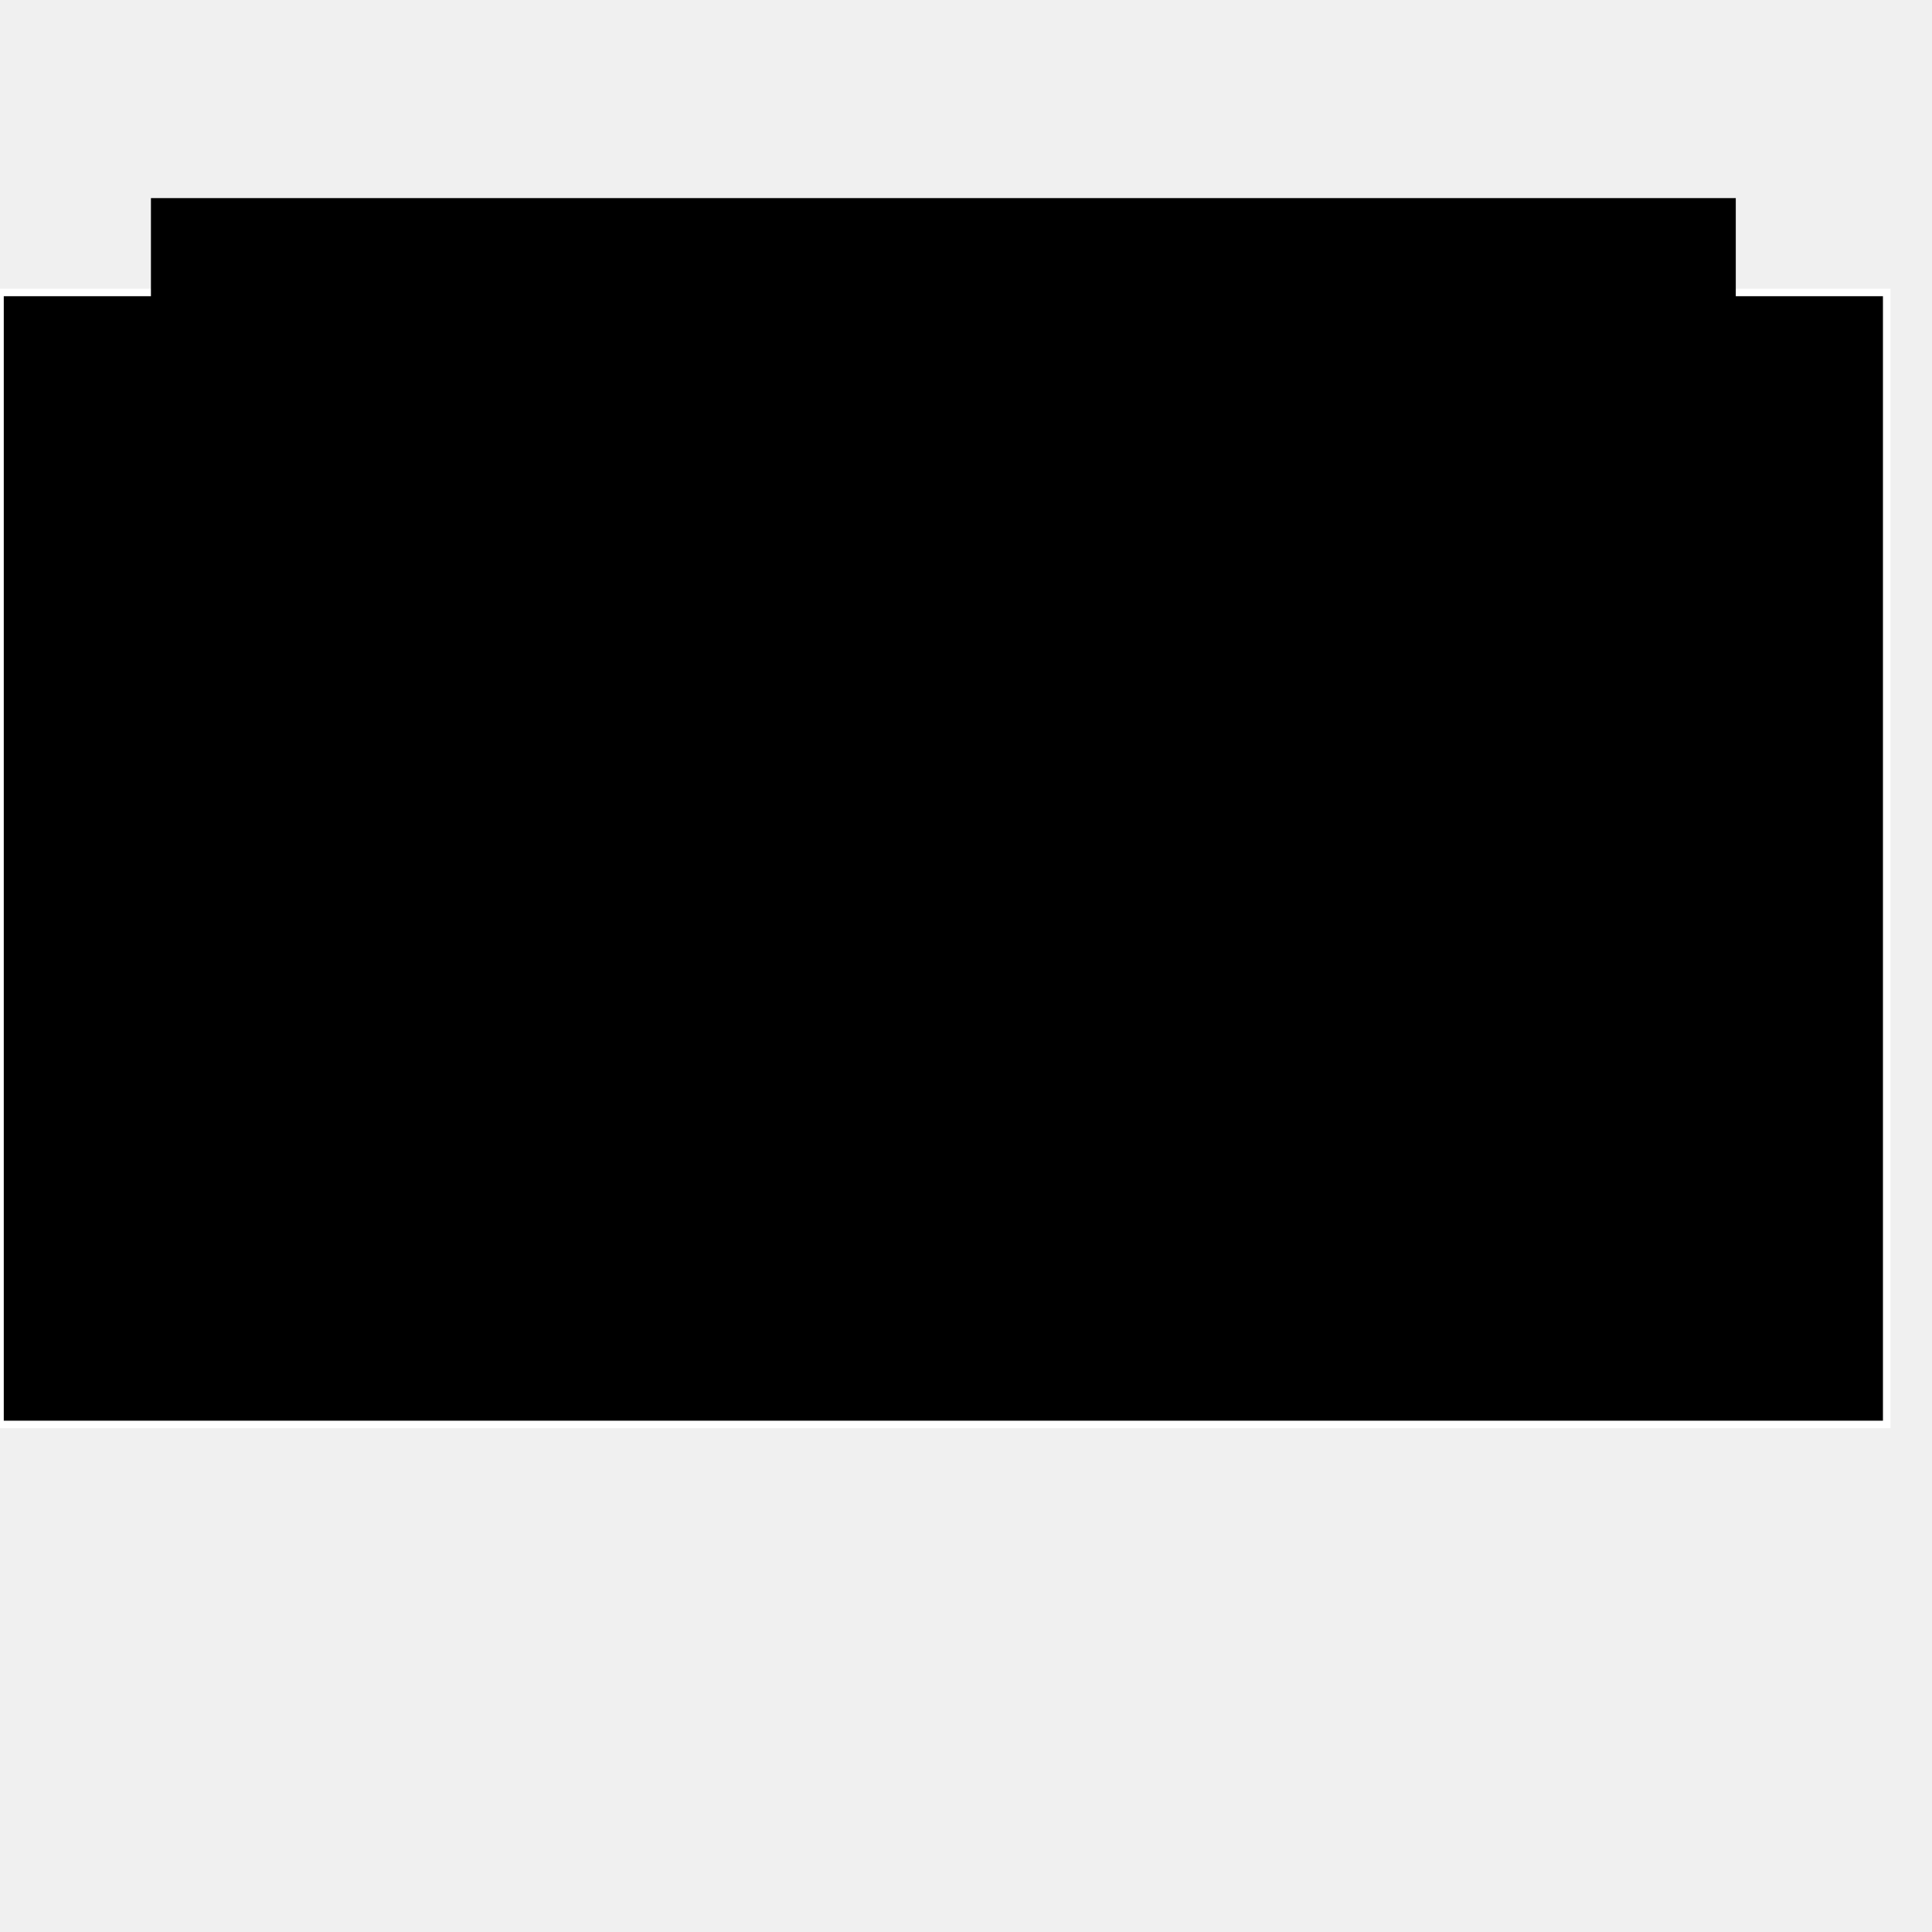
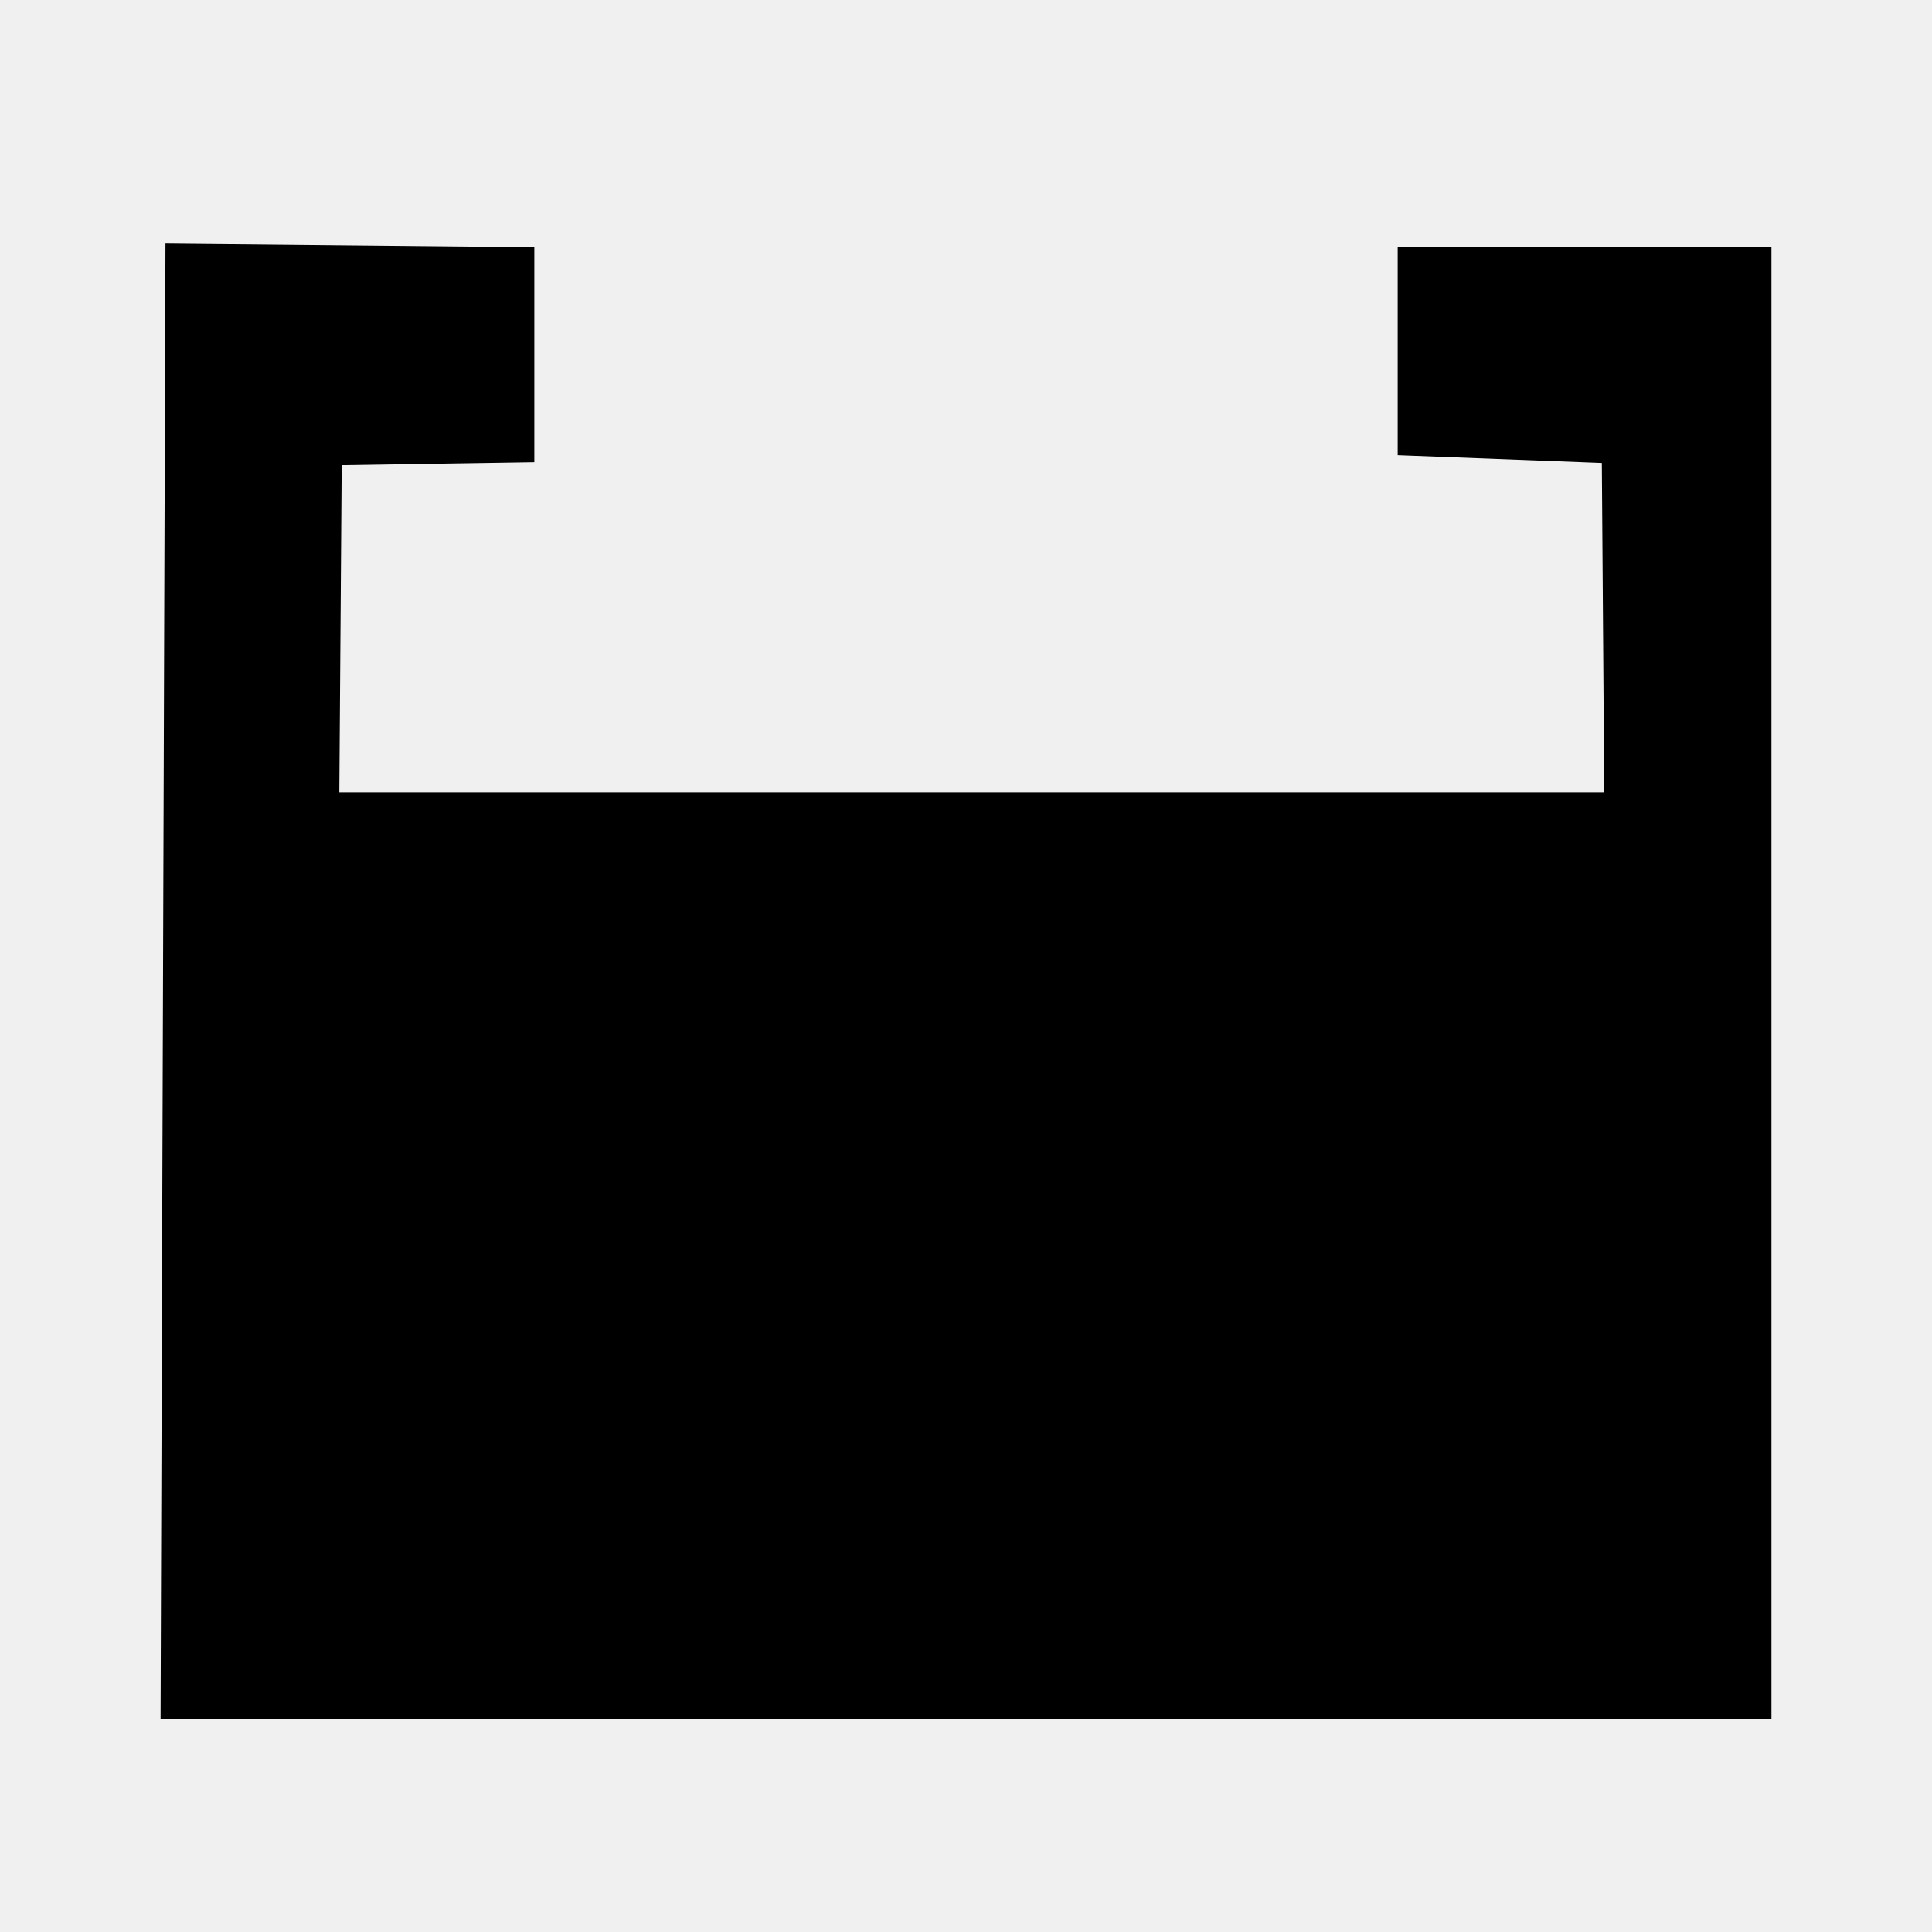
<svg xmlns="http://www.w3.org/2000/svg" viewBox="0 0 1024 1024" version="1.1" width="200" height="200">
-   <rect x="0" y="155" width="1000" height="600" fill="#000000" stroke="#FFFFFF" stroke-width="4" />
-   <line x1="80" y1="150" x2="920" y2="150" stroke="#000000" stroke-width="90" />
-   <rect transform="rotate(180,500,360)" x="20" y="0" width="960" height="400">
+   <rect transform="rotate(180,427,410)" x="0" y="0" width="680" height="400" stroke="none">
    <animate attributeName="height" from="0" to="400" dur="5s" repeatCount="indefinite" />
  </rect>
+   <polygon points="283.2,131 87.7,129.1 85.1,911.2 938.9,911.2 938.9,131 740.8,131 740.8,241.3 849,245.4 853.1,807.1  177.1,799.2 181.1,246.6 283.2,245 " stroke-width="10" />
</svg>
